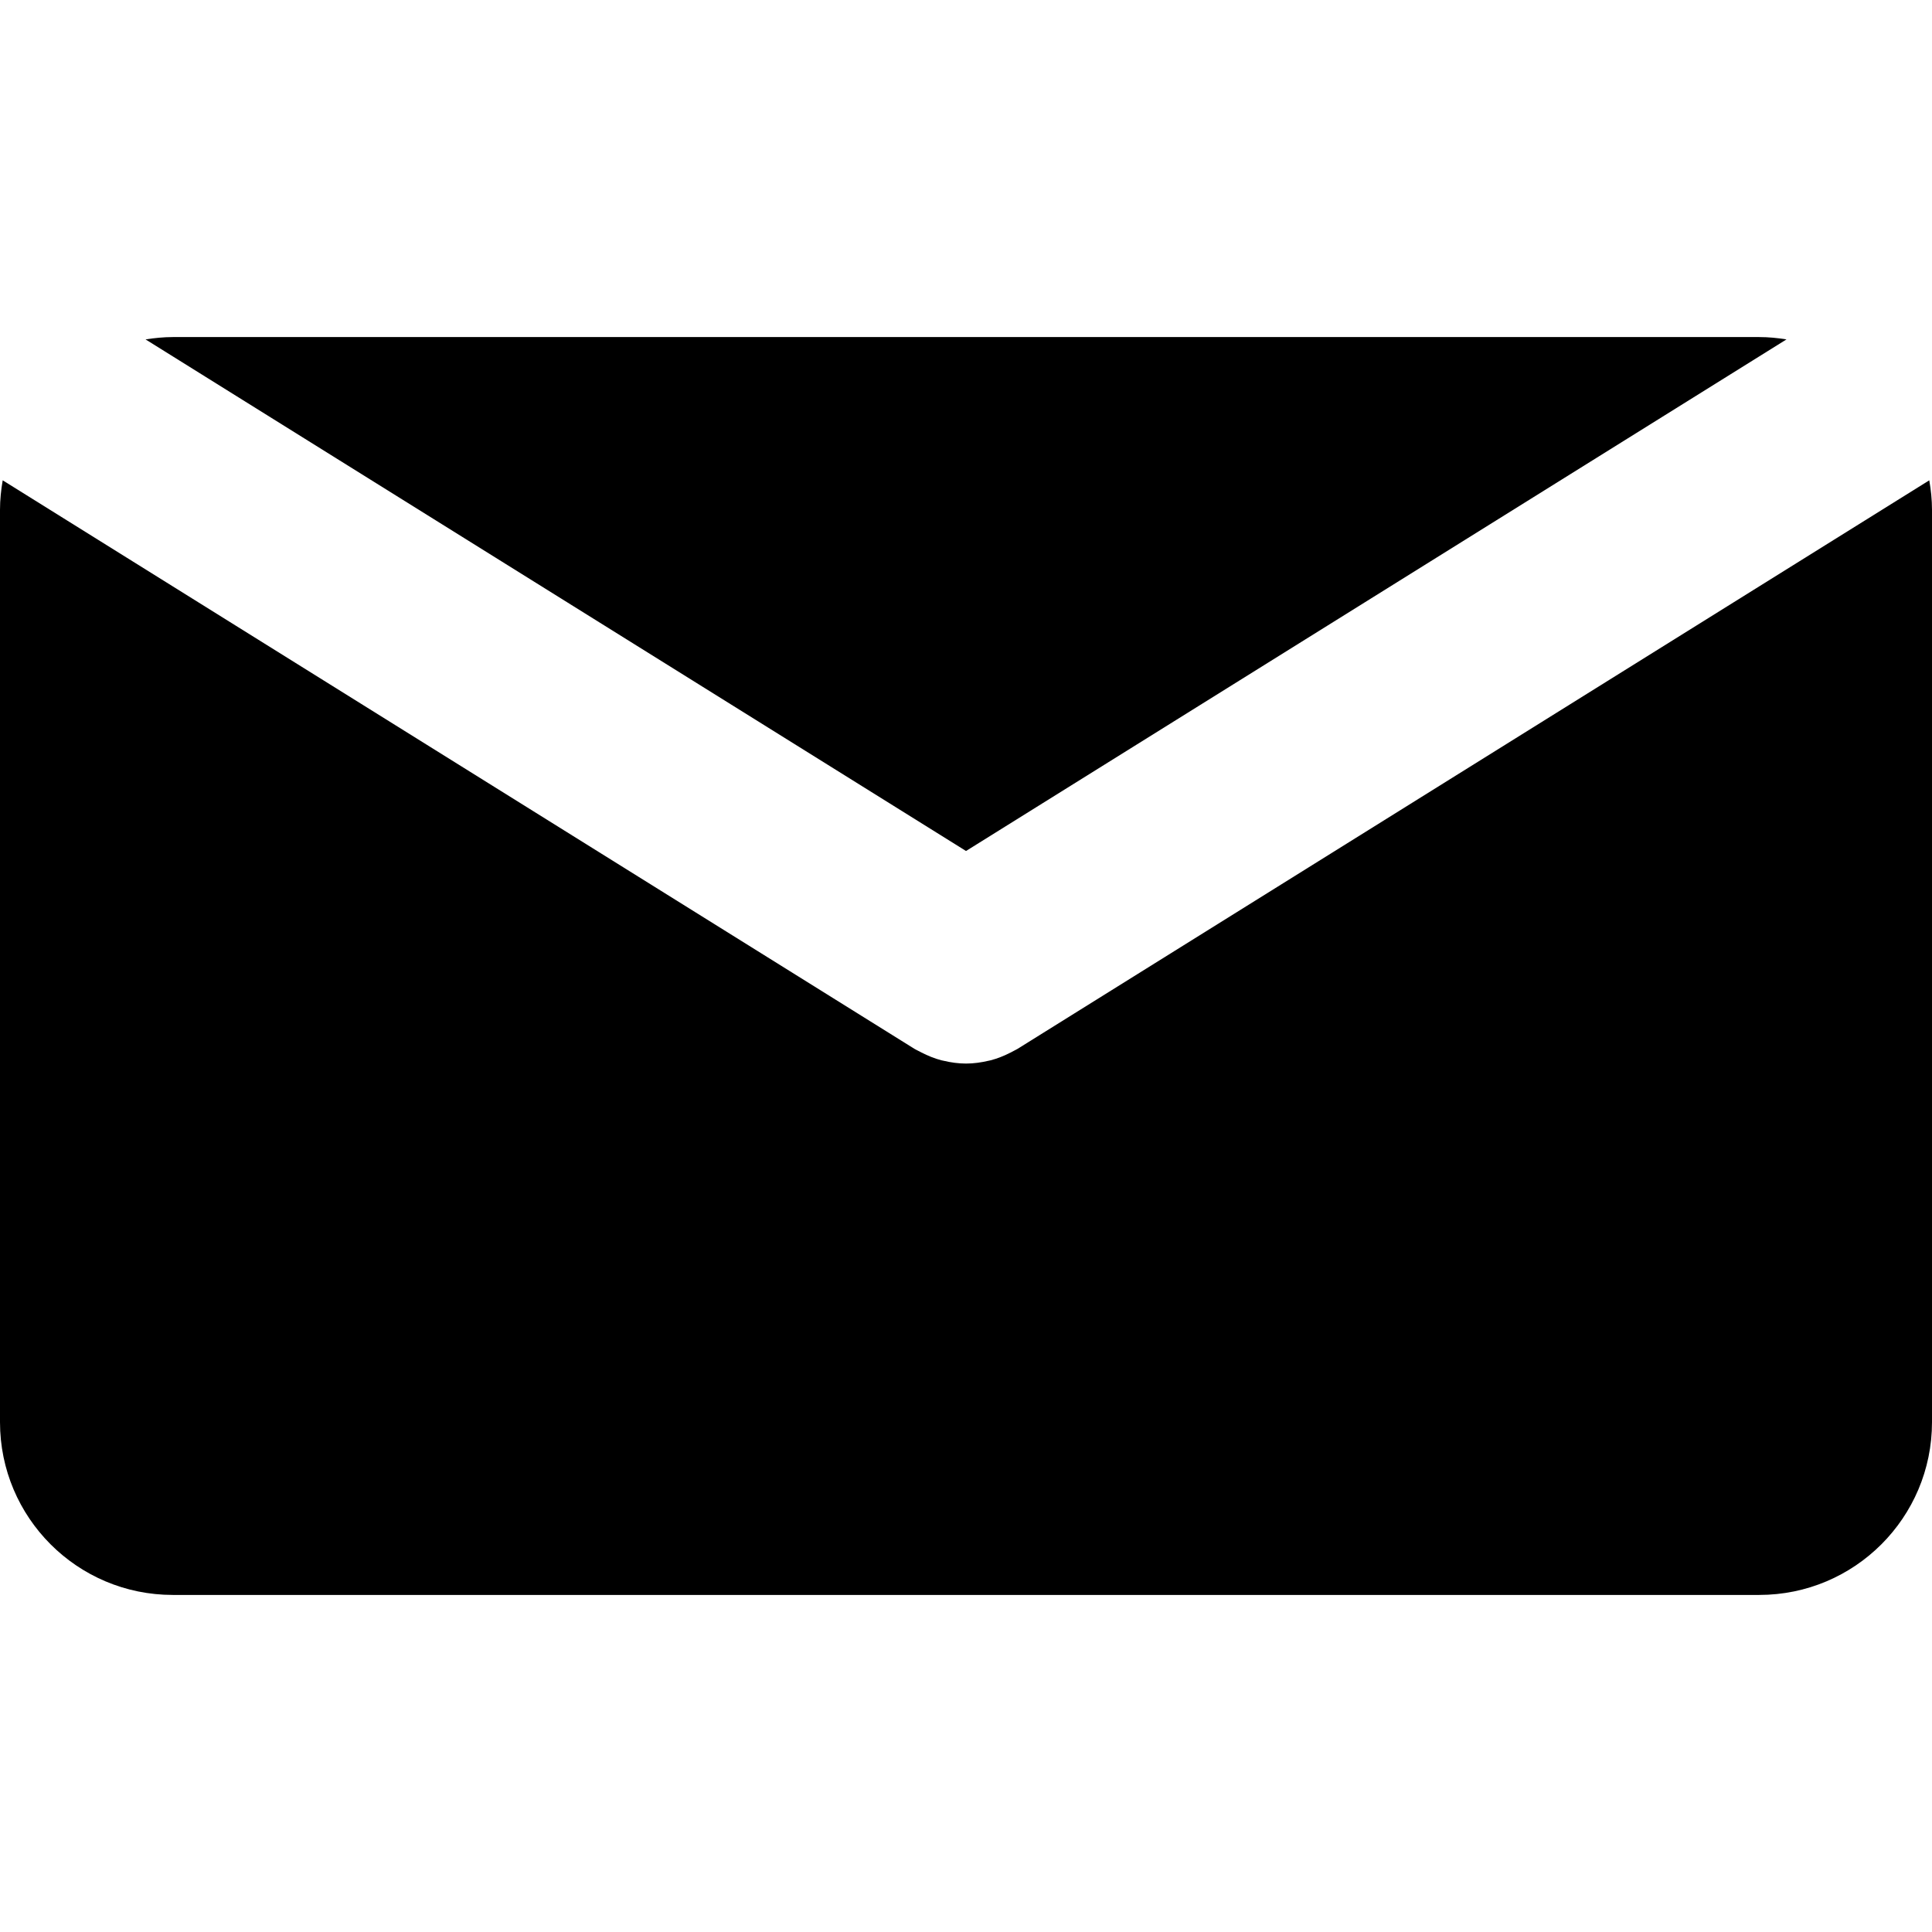
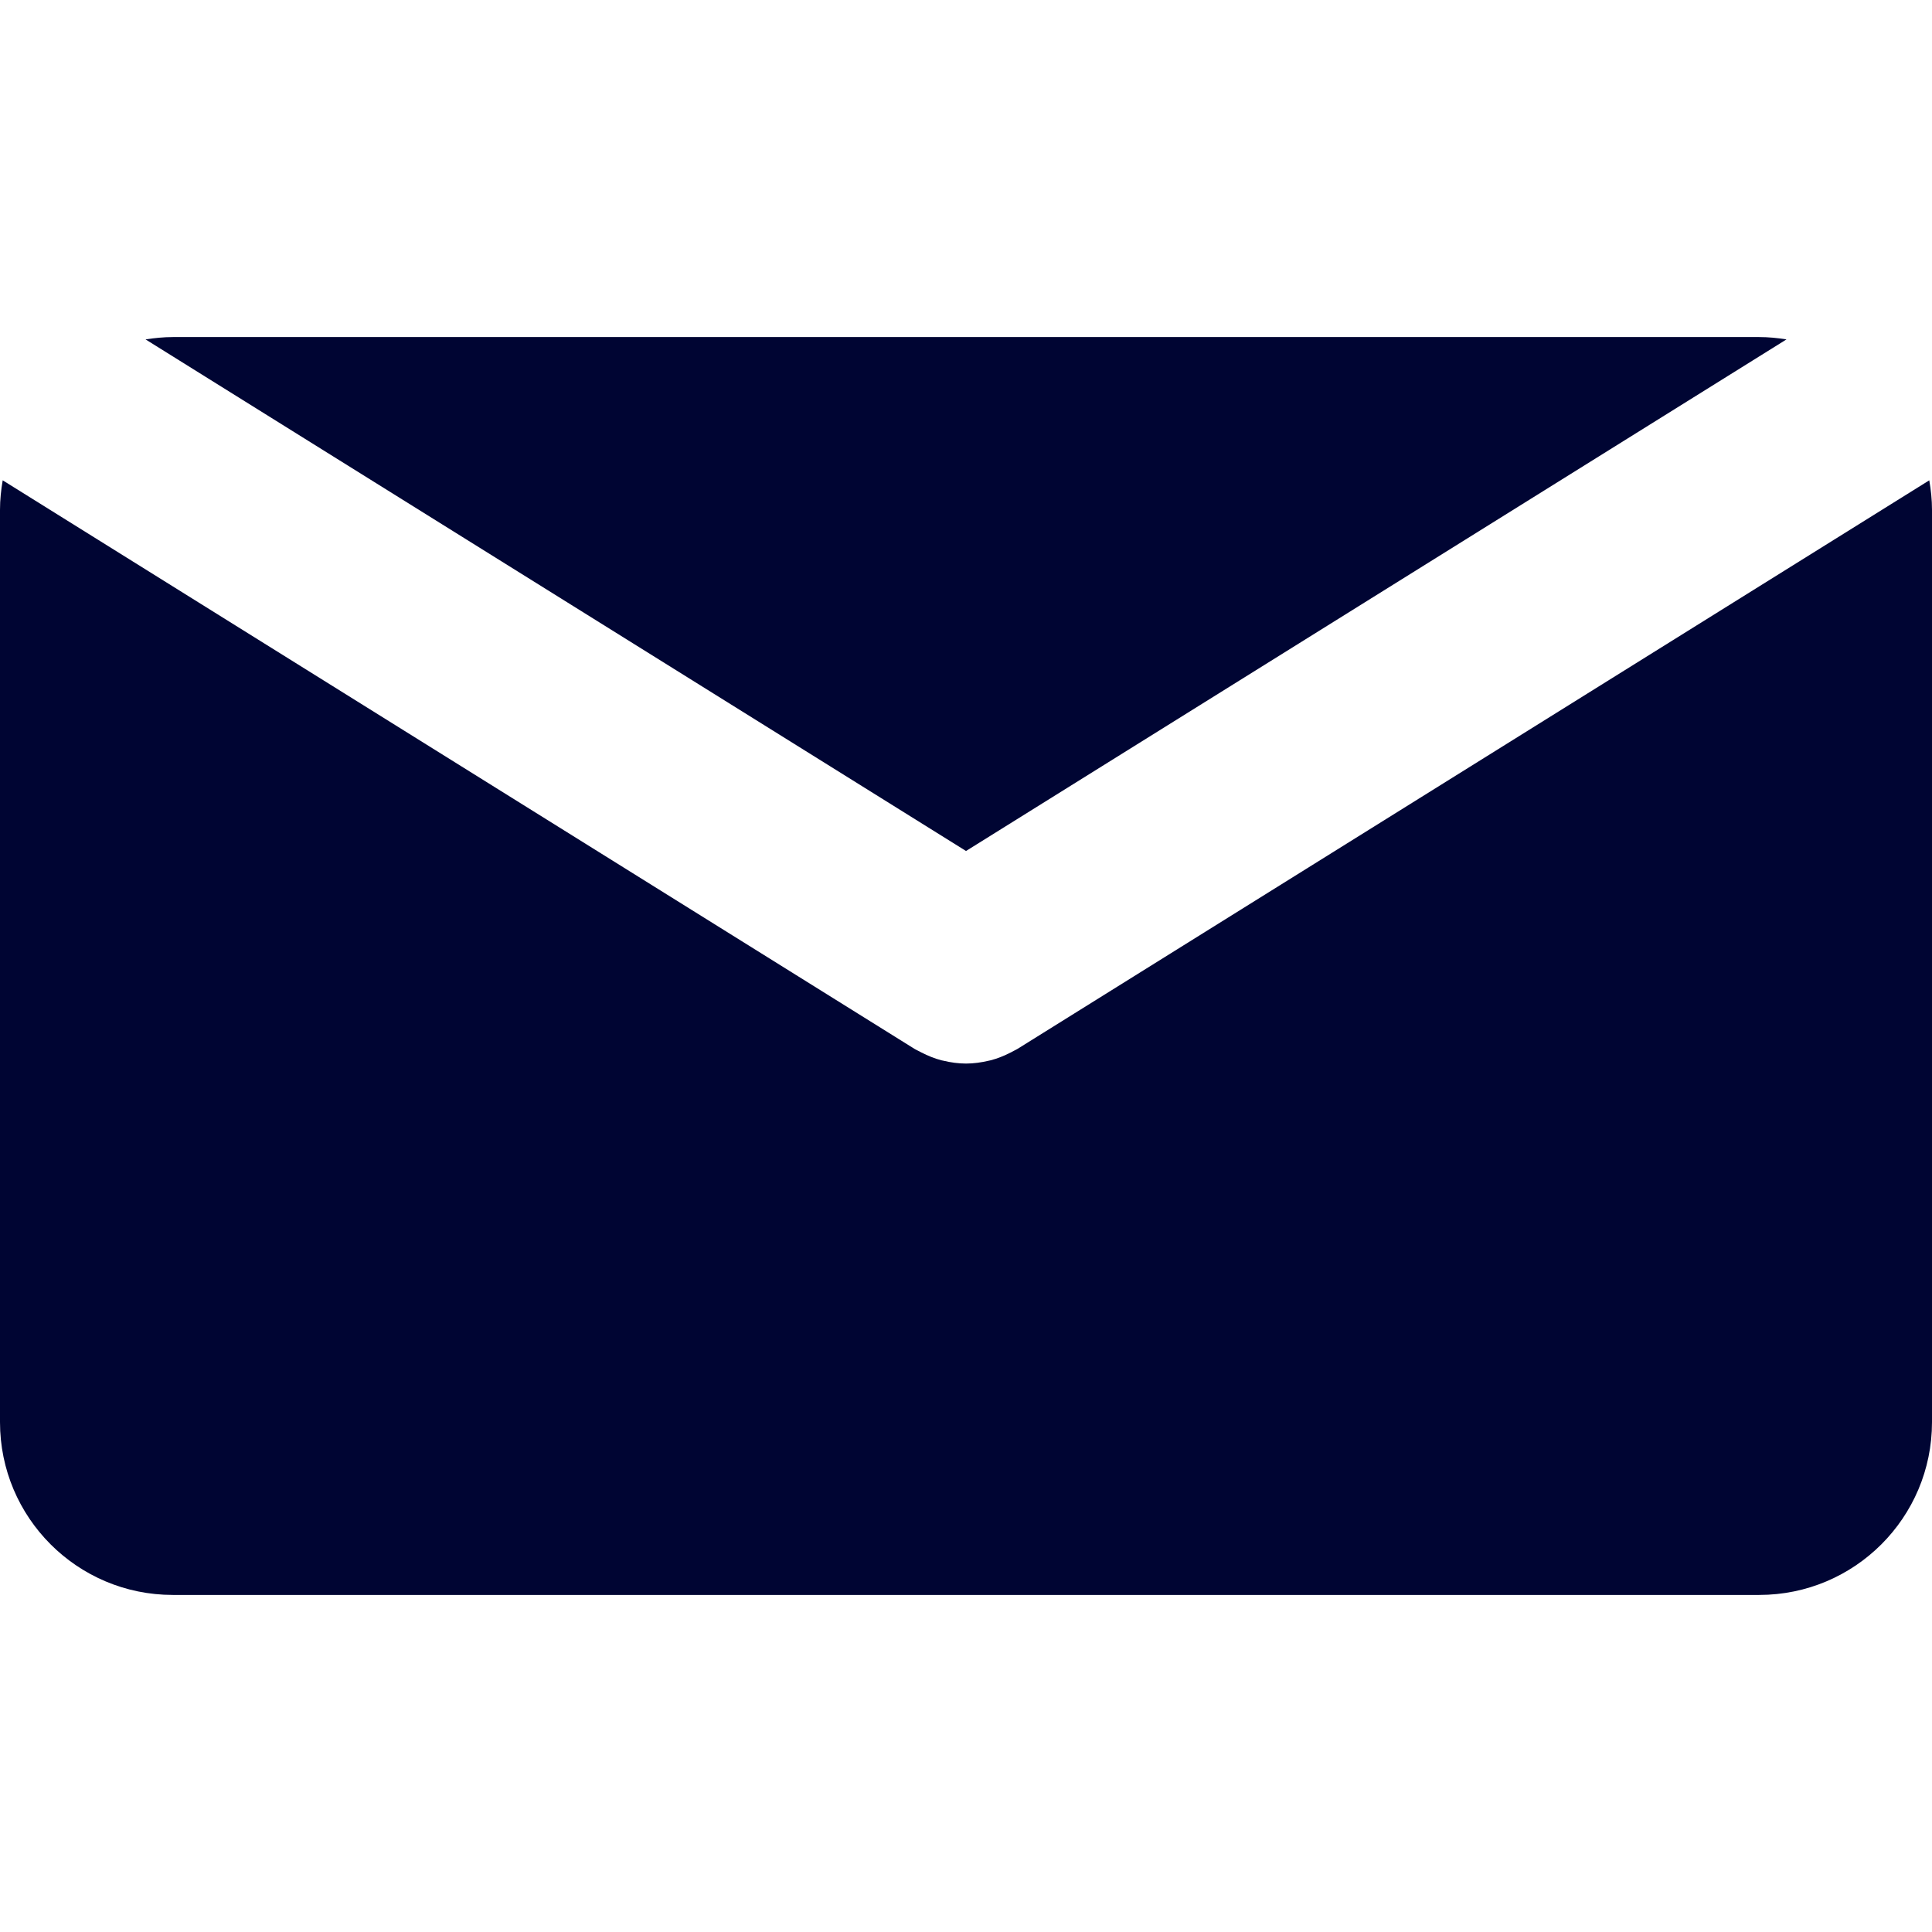
- <svg xmlns="http://www.w3.org/2000/svg" version="1.1" id="Capa_1" x="0px" y="0px" viewBox="0 0 109.294 109.294" style="enable-background:new 0 0 109.294 109.294;" xml:space="preserve">
+ <svg xmlns="http://www.w3.org/2000/svg" xml:space="preserve" style="enable-background:new 0 0 109.294 109.294;" viewBox="0 0 109.294 109.294" y="0px" x="0px" id="Capa_1" version="1.1">
  <defs id="defs49" />
-   <g id="g14" style="fill:#000000;fill-opacity:1">
-     <path d="M 54.648,48.141 101.063,19.2 c -0.505,-0.08 -1.017,-0.132 -1.542,-0.132 H 9.775 c -0.525,0 -1.038,0.054 -1.541,0.132 z" id="path10" style="fill:#000000;fill-opacity:1" />
-     <path d="m 57.569,59.331 c -0.062,0.04 -0.13,0.066 -0.194,0.104 -0.067,0.037 -0.139,0.073 -0.206,0.107 -0.365,0.188 -0.741,0.339 -1.125,0.439 -0.04,0.011 -0.078,0.017 -0.116,0.025 -0.423,0.099 -0.848,0.16 -1.274,0.16 -0.001,0 -0.003,0 -0.004,0 -10e-4,0 -0.003,0 -0.005,0 -0.426,0 -0.852,-0.06 -1.273,-0.16 C 53.333,59.997 53.293,59.991 53.254,59.981 52.87,59.88 52.497,59.729 52.13,59.542 52.061,59.508 51.991,59.472 51.923,59.435 51.858,59.398 51.791,59.372 51.727,59.331 L 0.153,27.172 C 0.06,27.715 0,28.271 0,28.843 v 51.609 c 0,5.398 4.375,9.774 9.774,9.774 H 99.52 c 5.398,0 9.774,-4.376 9.774,-9.774 V 28.843 c 0,-0.572 -0.059,-1.127 -0.154,-1.671 z" id="path12" style="fill:#000000;fill-opacity:1" />
+   <g style="fill:#000533;fill-opacity:1" id="g14">
+     <path style="fill:#000533;fill-opacity:1" id="path10" d="M 54.648,48.141 101.063,19.2 c -0.505,-0.08 -1.017,-0.132 -1.542,-0.132 H 9.775 c -0.525,0 -1.038,0.054 -1.541,0.132 z" />
+     <path style="fill:#000533;fill-opacity:1" id="path12" d="m 57.569,59.331 c -0.062,0.04 -0.13,0.066 -0.194,0.104 -0.067,0.037 -0.139,0.073 -0.206,0.107 -0.365,0.188 -0.741,0.339 -1.125,0.439 -0.04,0.011 -0.078,0.017 -0.116,0.025 -0.423,0.099 -0.848,0.16 -1.274,0.16 -0.001,0 -0.003,0 -0.004,0 -10e-4,0 -0.003,0 -0.005,0 -0.426,0 -0.852,-0.06 -1.273,-0.16 C 53.333,59.997 53.293,59.991 53.254,59.981 52.87,59.88 52.497,59.729 52.13,59.542 52.061,59.508 51.991,59.472 51.923,59.435 51.858,59.398 51.791,59.372 51.727,59.331 L 0.153,27.172 C 0.06,27.715 0,28.271 0,28.843 v 51.609 c 0,5.398 4.375,9.774 9.774,9.774 H 99.52 c 5.398,0 9.774,-4.376 9.774,-9.774 V 28.843 c 0,-0.572 -0.059,-1.127 -0.154,-1.671 z" />
  </g>
  <g id="g16">
</g>
  <g id="g18">
</g>
  <g id="g20">
</g>
  <g id="g22">
</g>
  <g id="g24">
</g>
  <g id="g26">
</g>
  <g id="g28">
</g>
  <g id="g30">
</g>
  <g id="g32">
</g>
  <g id="g34">
</g>
  <g id="g36">
</g>
  <g id="g38">
</g>
  <g id="g40">
</g>
  <g id="g42">
</g>
  <g id="g44">
</g>
</svg>
